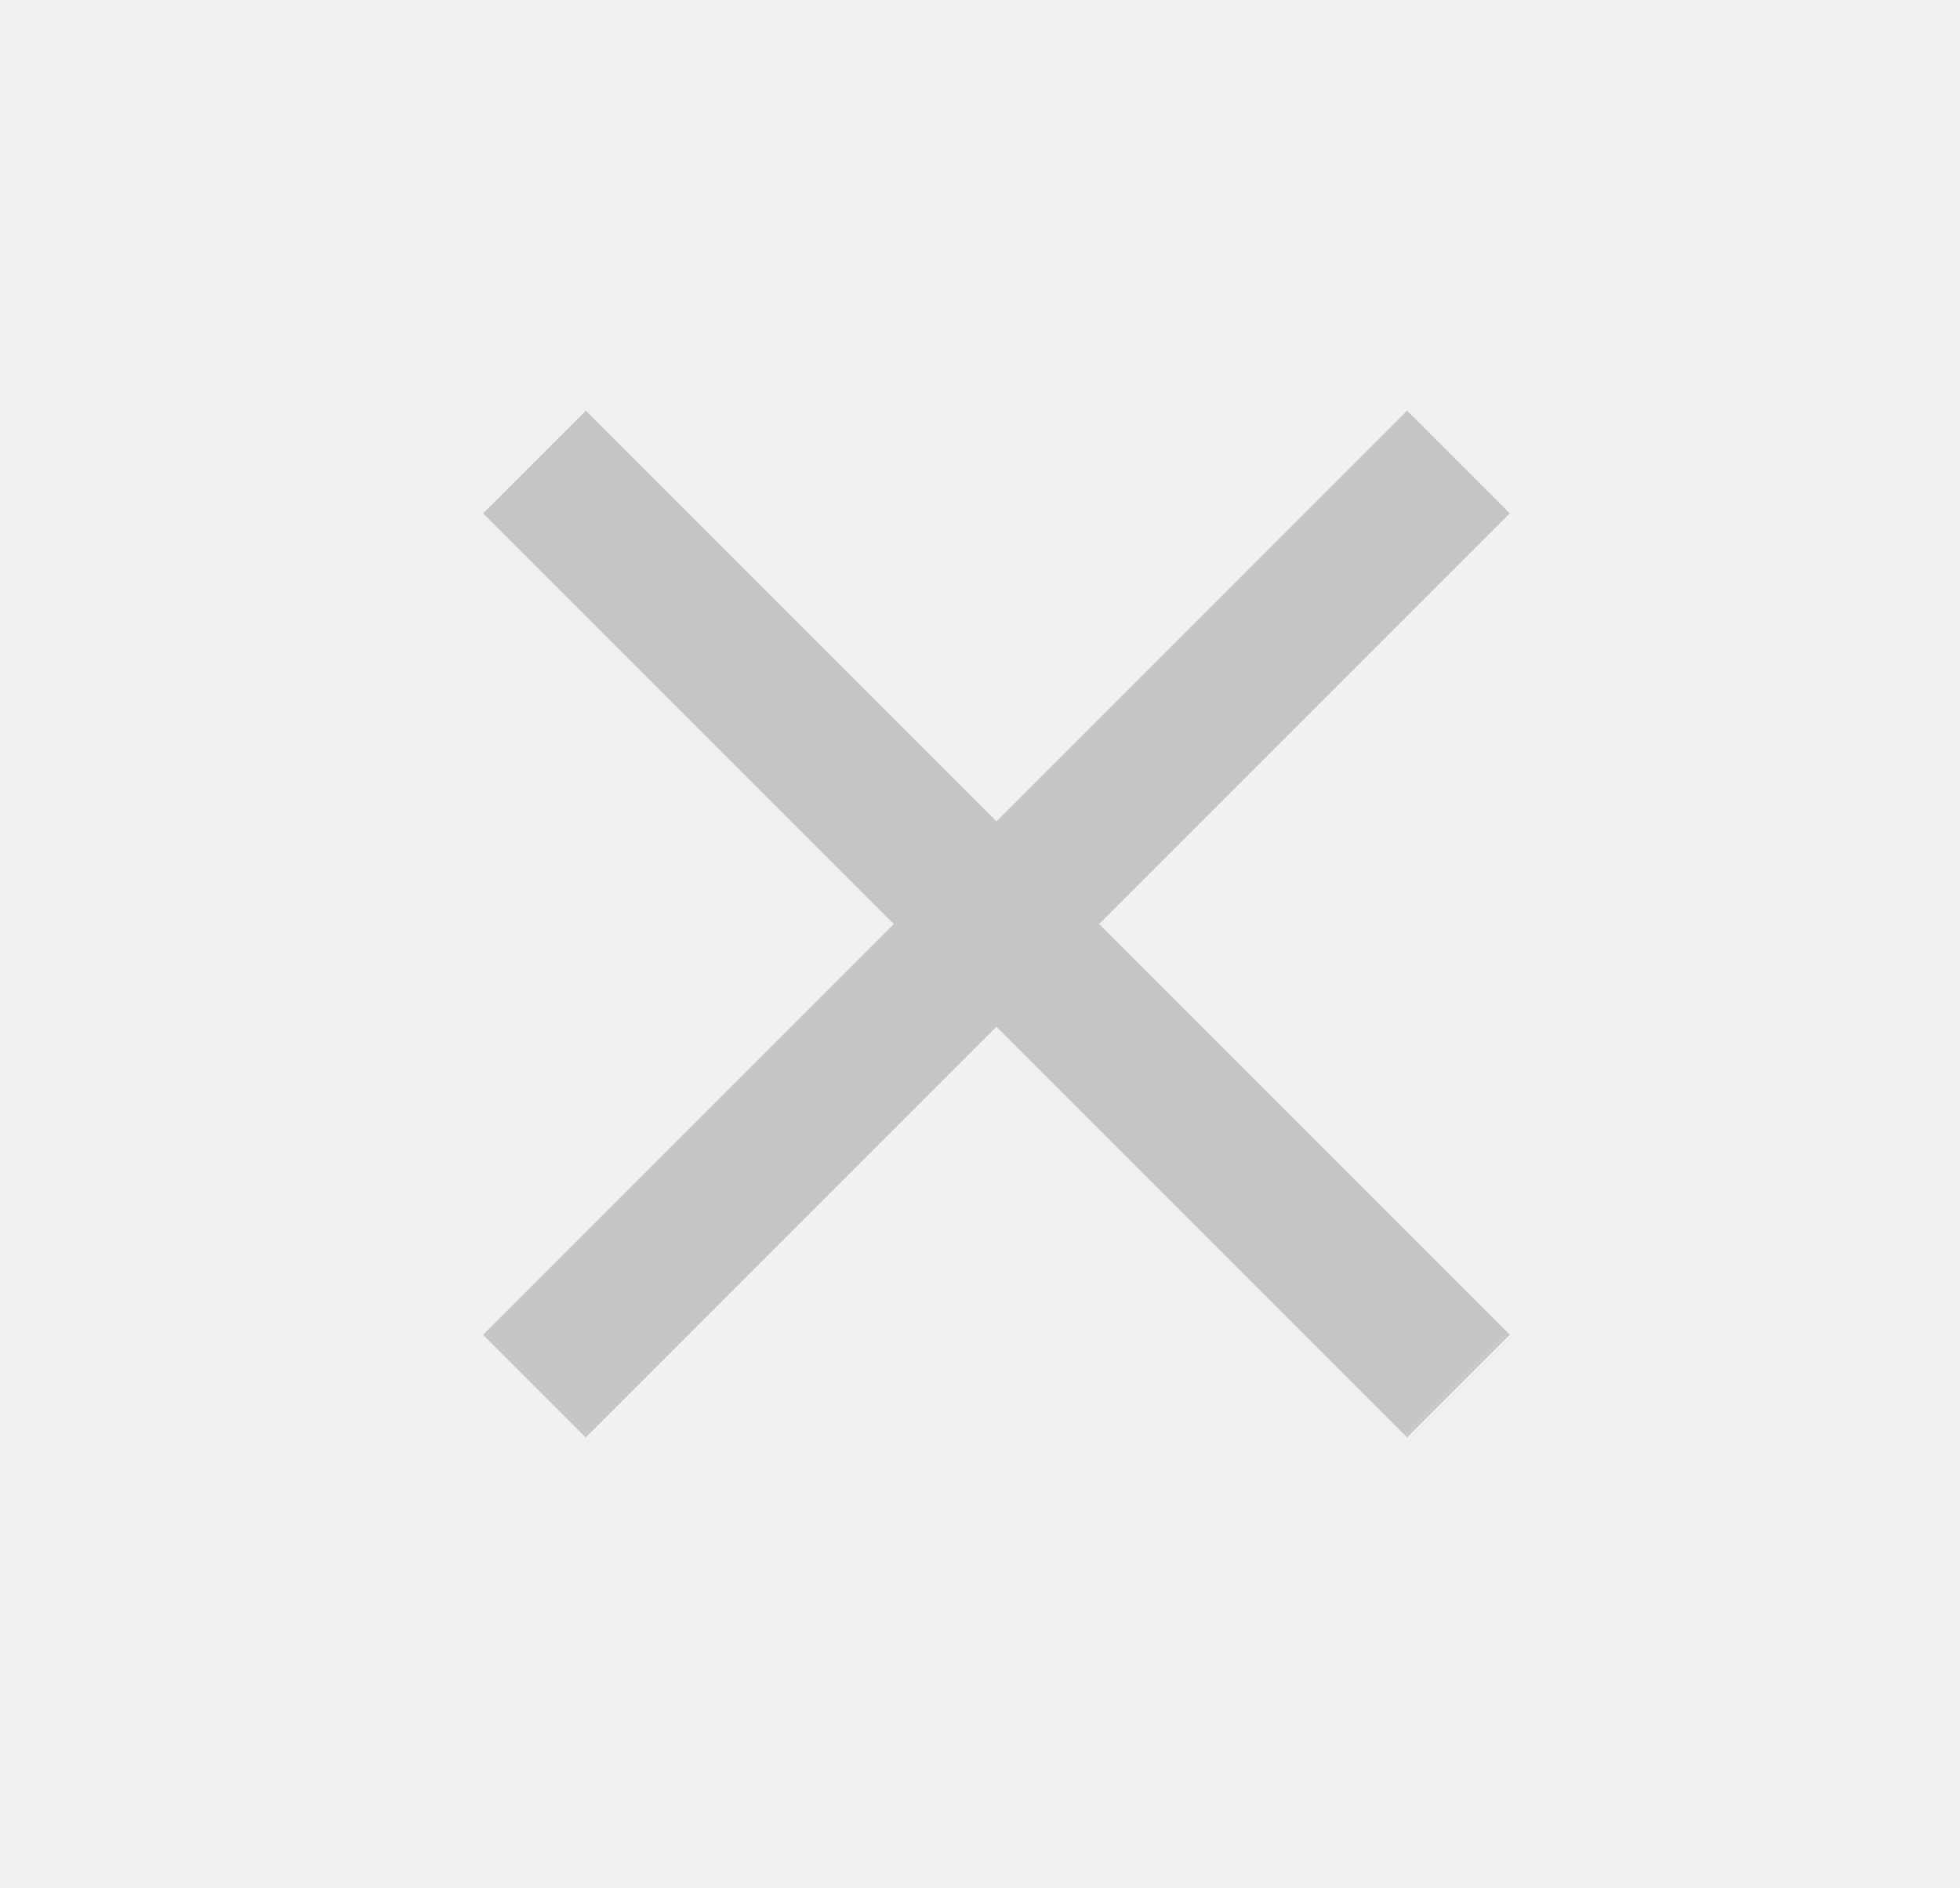
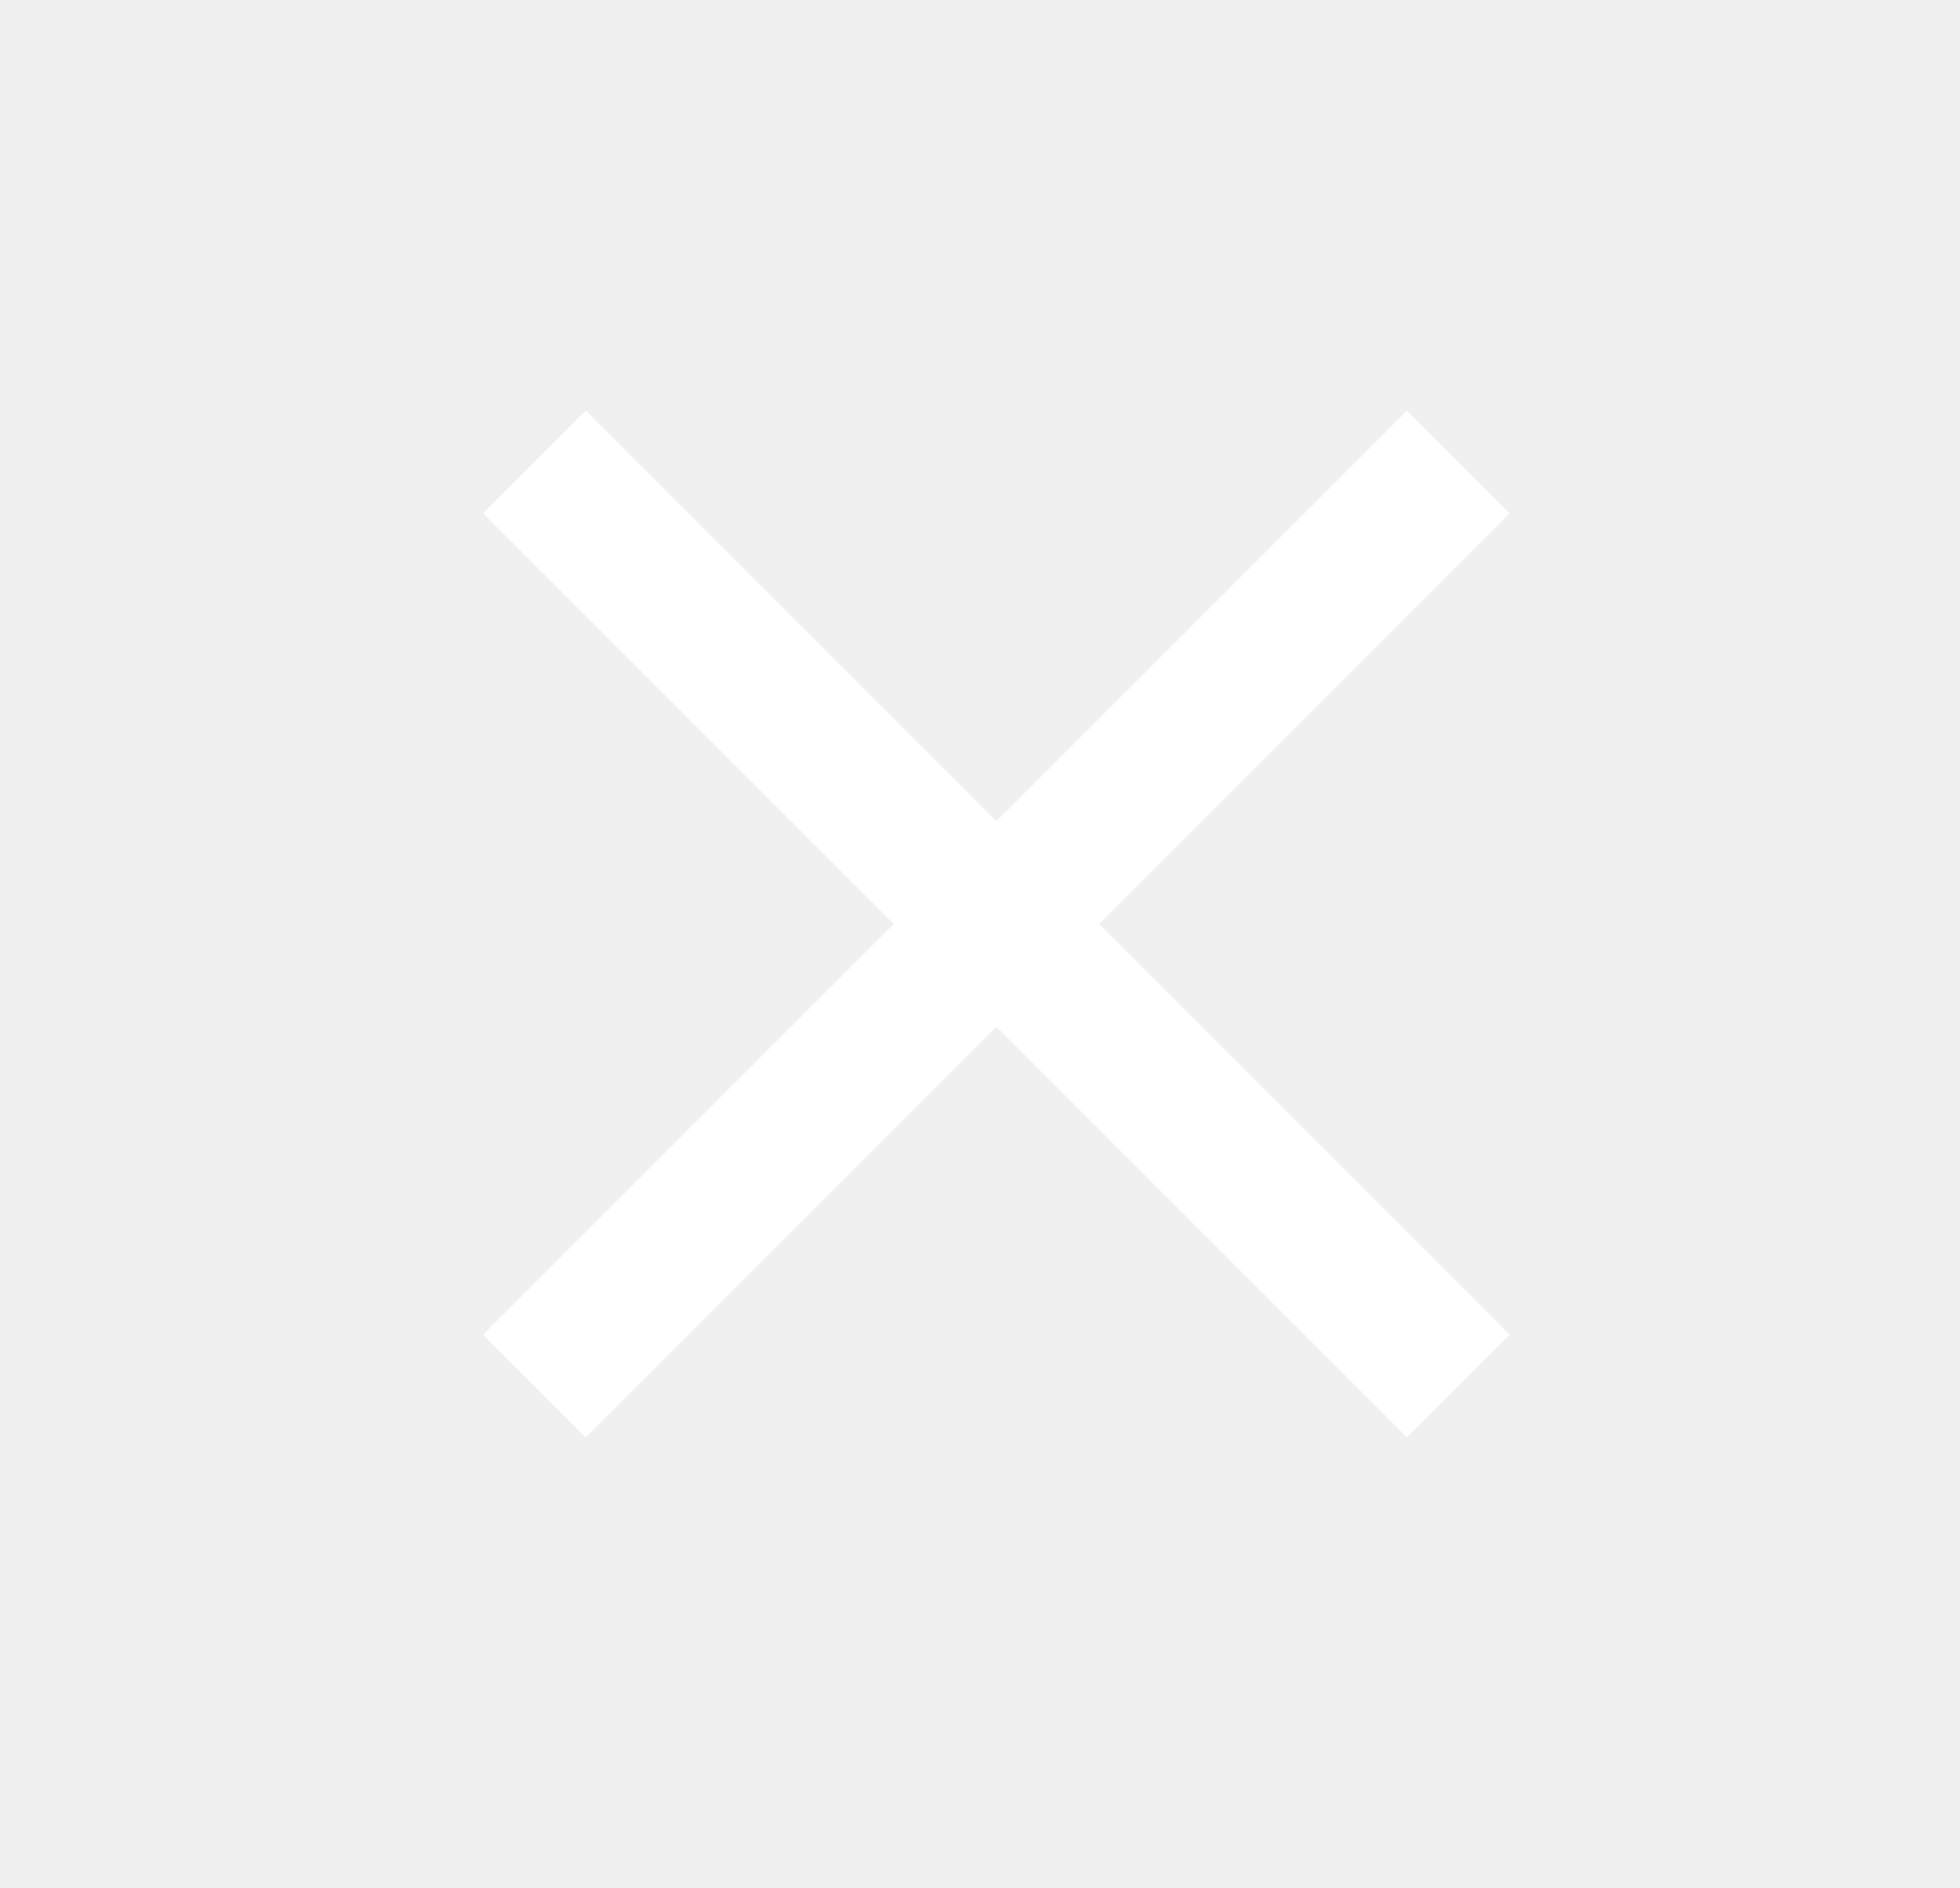
- <svg xmlns="http://www.w3.org/2000/svg" width="27" height="26" fill="none">
-   <g opacity=".2" fill="#1D1D1D">
-     <path d="M8.07 5.657l12.728 12.728-1.414 1.414L6.656 7.07z" />
-     <path d="M20.797 7.071L8.069 19.8l-1.414-1.414L19.383 5.657z" />
-   </g>
+ <svg xmlns="http://www.w3.org/2000/svg" width="27" height="26" viewBox="0 0 27 26" fill="none">
+   <rect x="8.07" y="5.657" width="18" height="2" transform="rotate(45 8.07031 5.65686)" fill="#fff" />
+   <rect x="20.797" y="7.071" width="18" height="2" transform="rotate(135 20.7969 7.07104)" fill="#fff" />
</svg>
